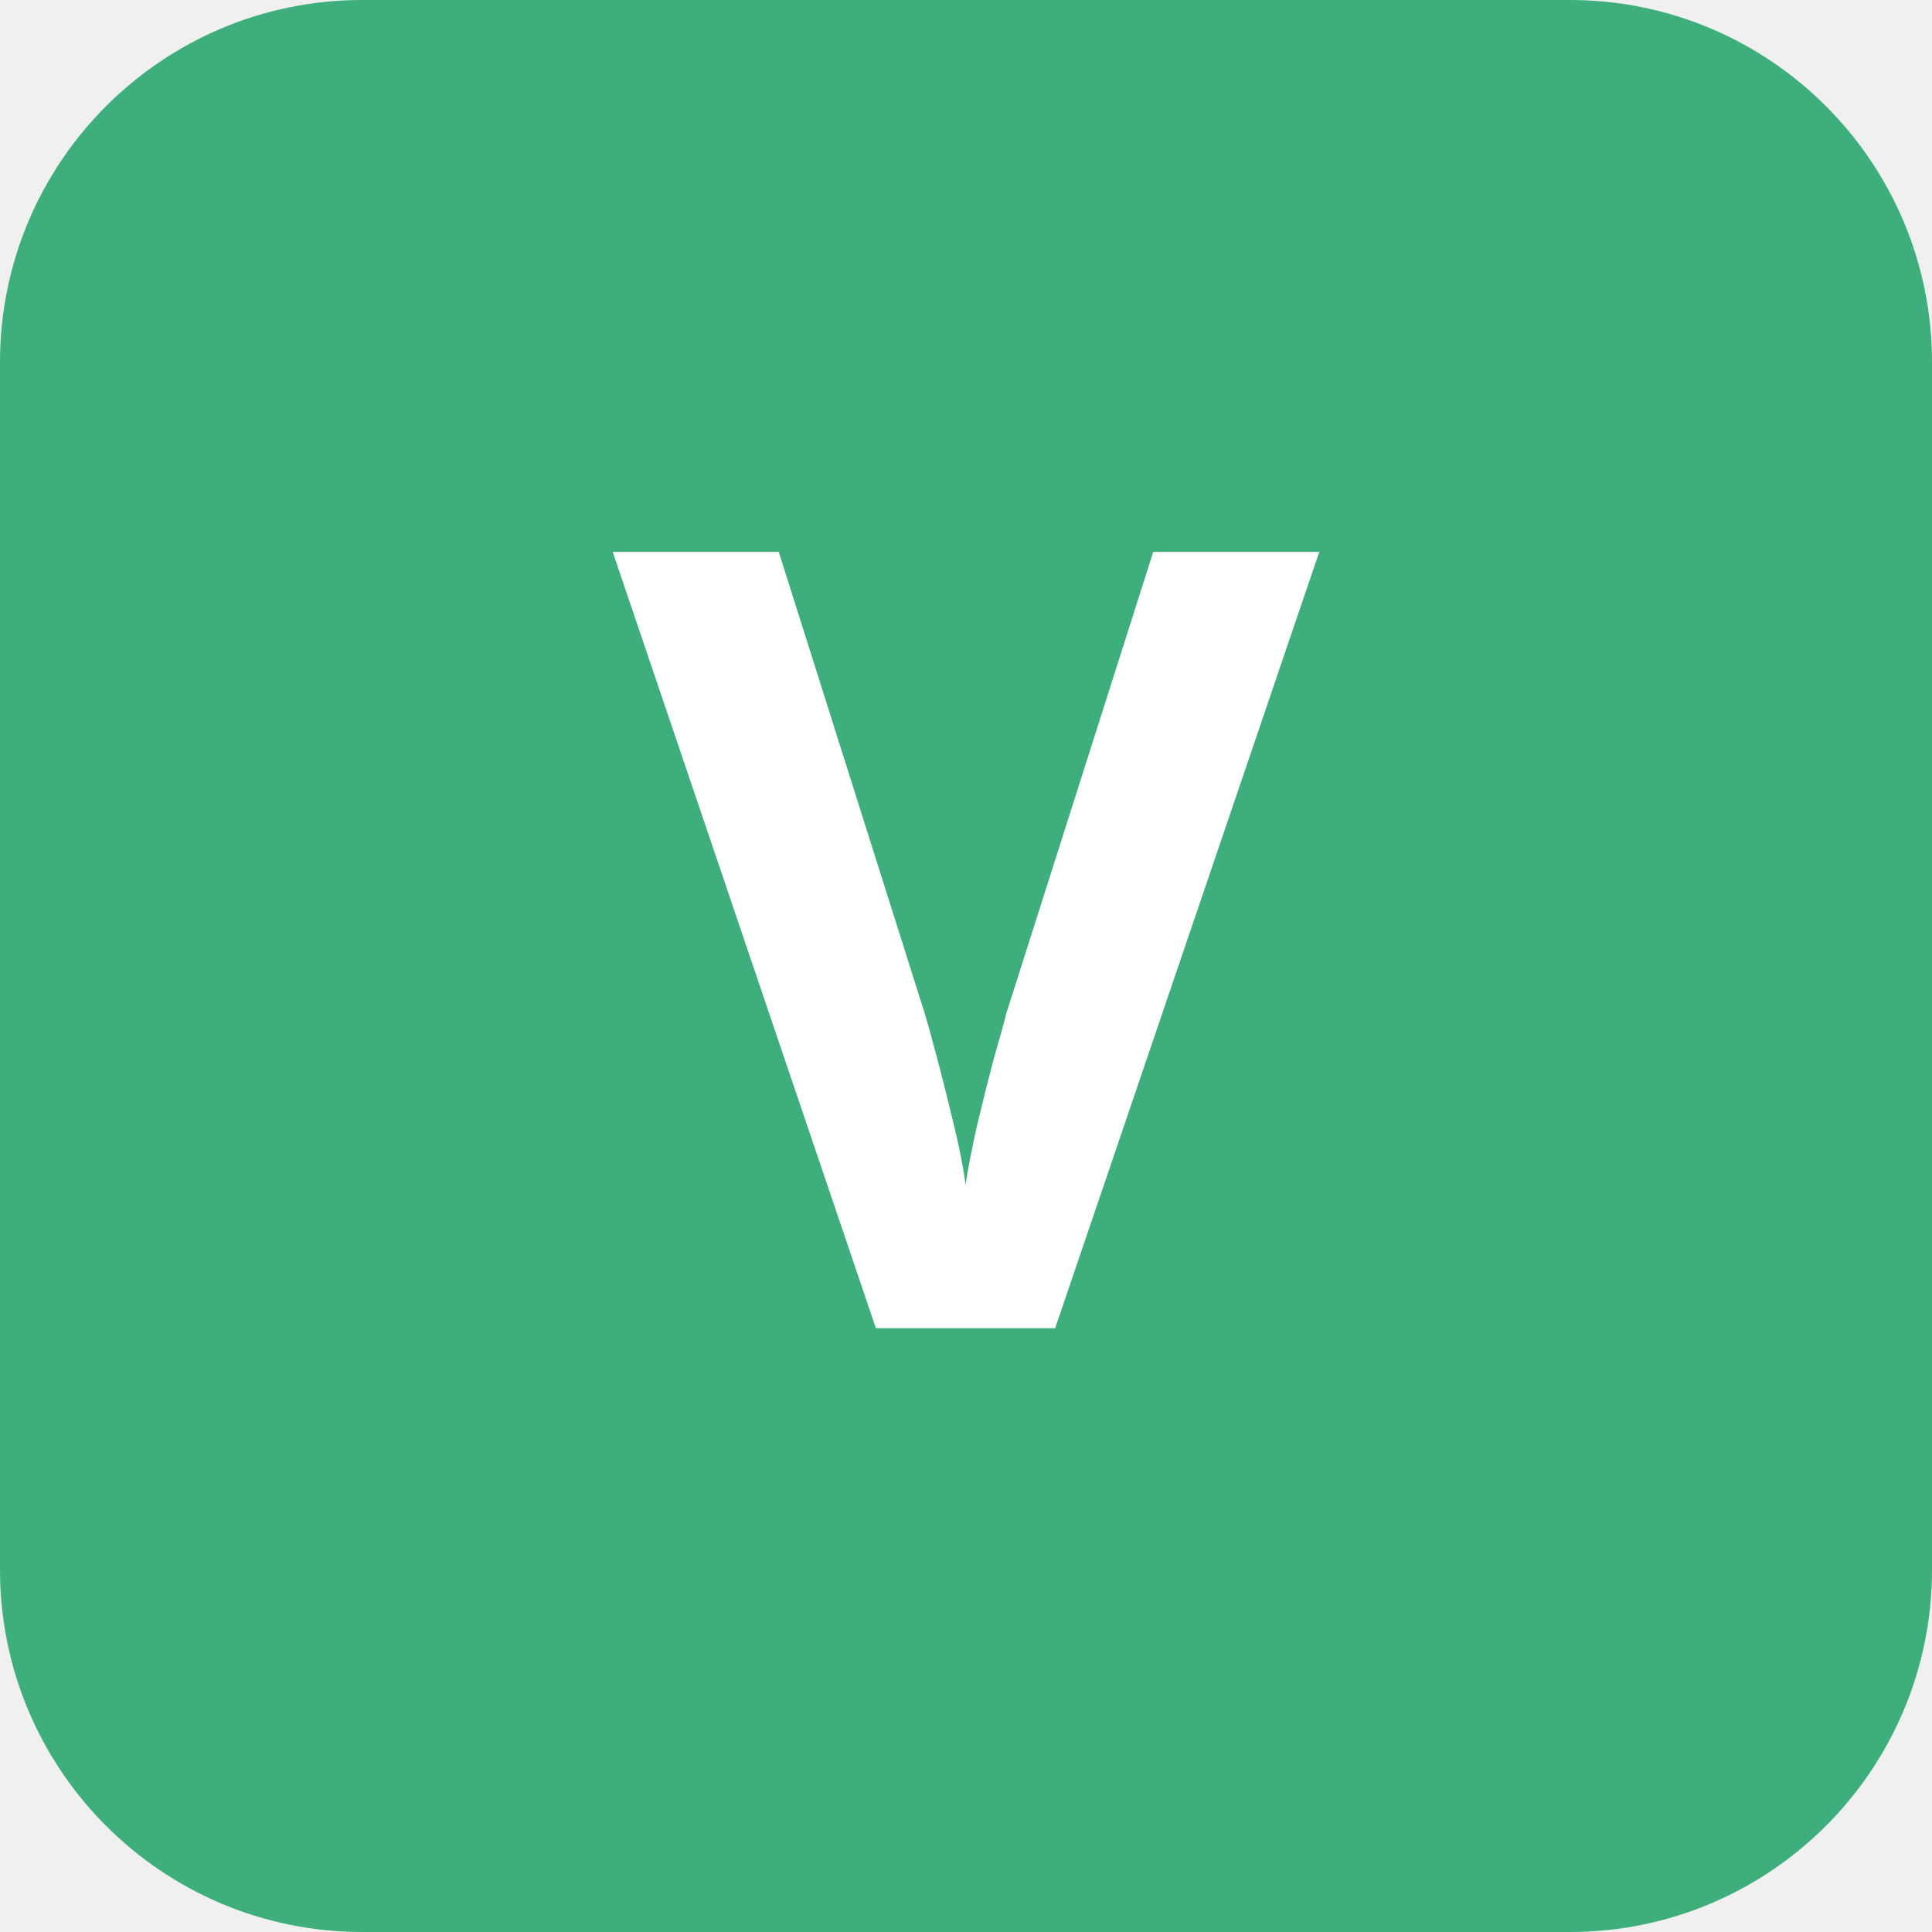
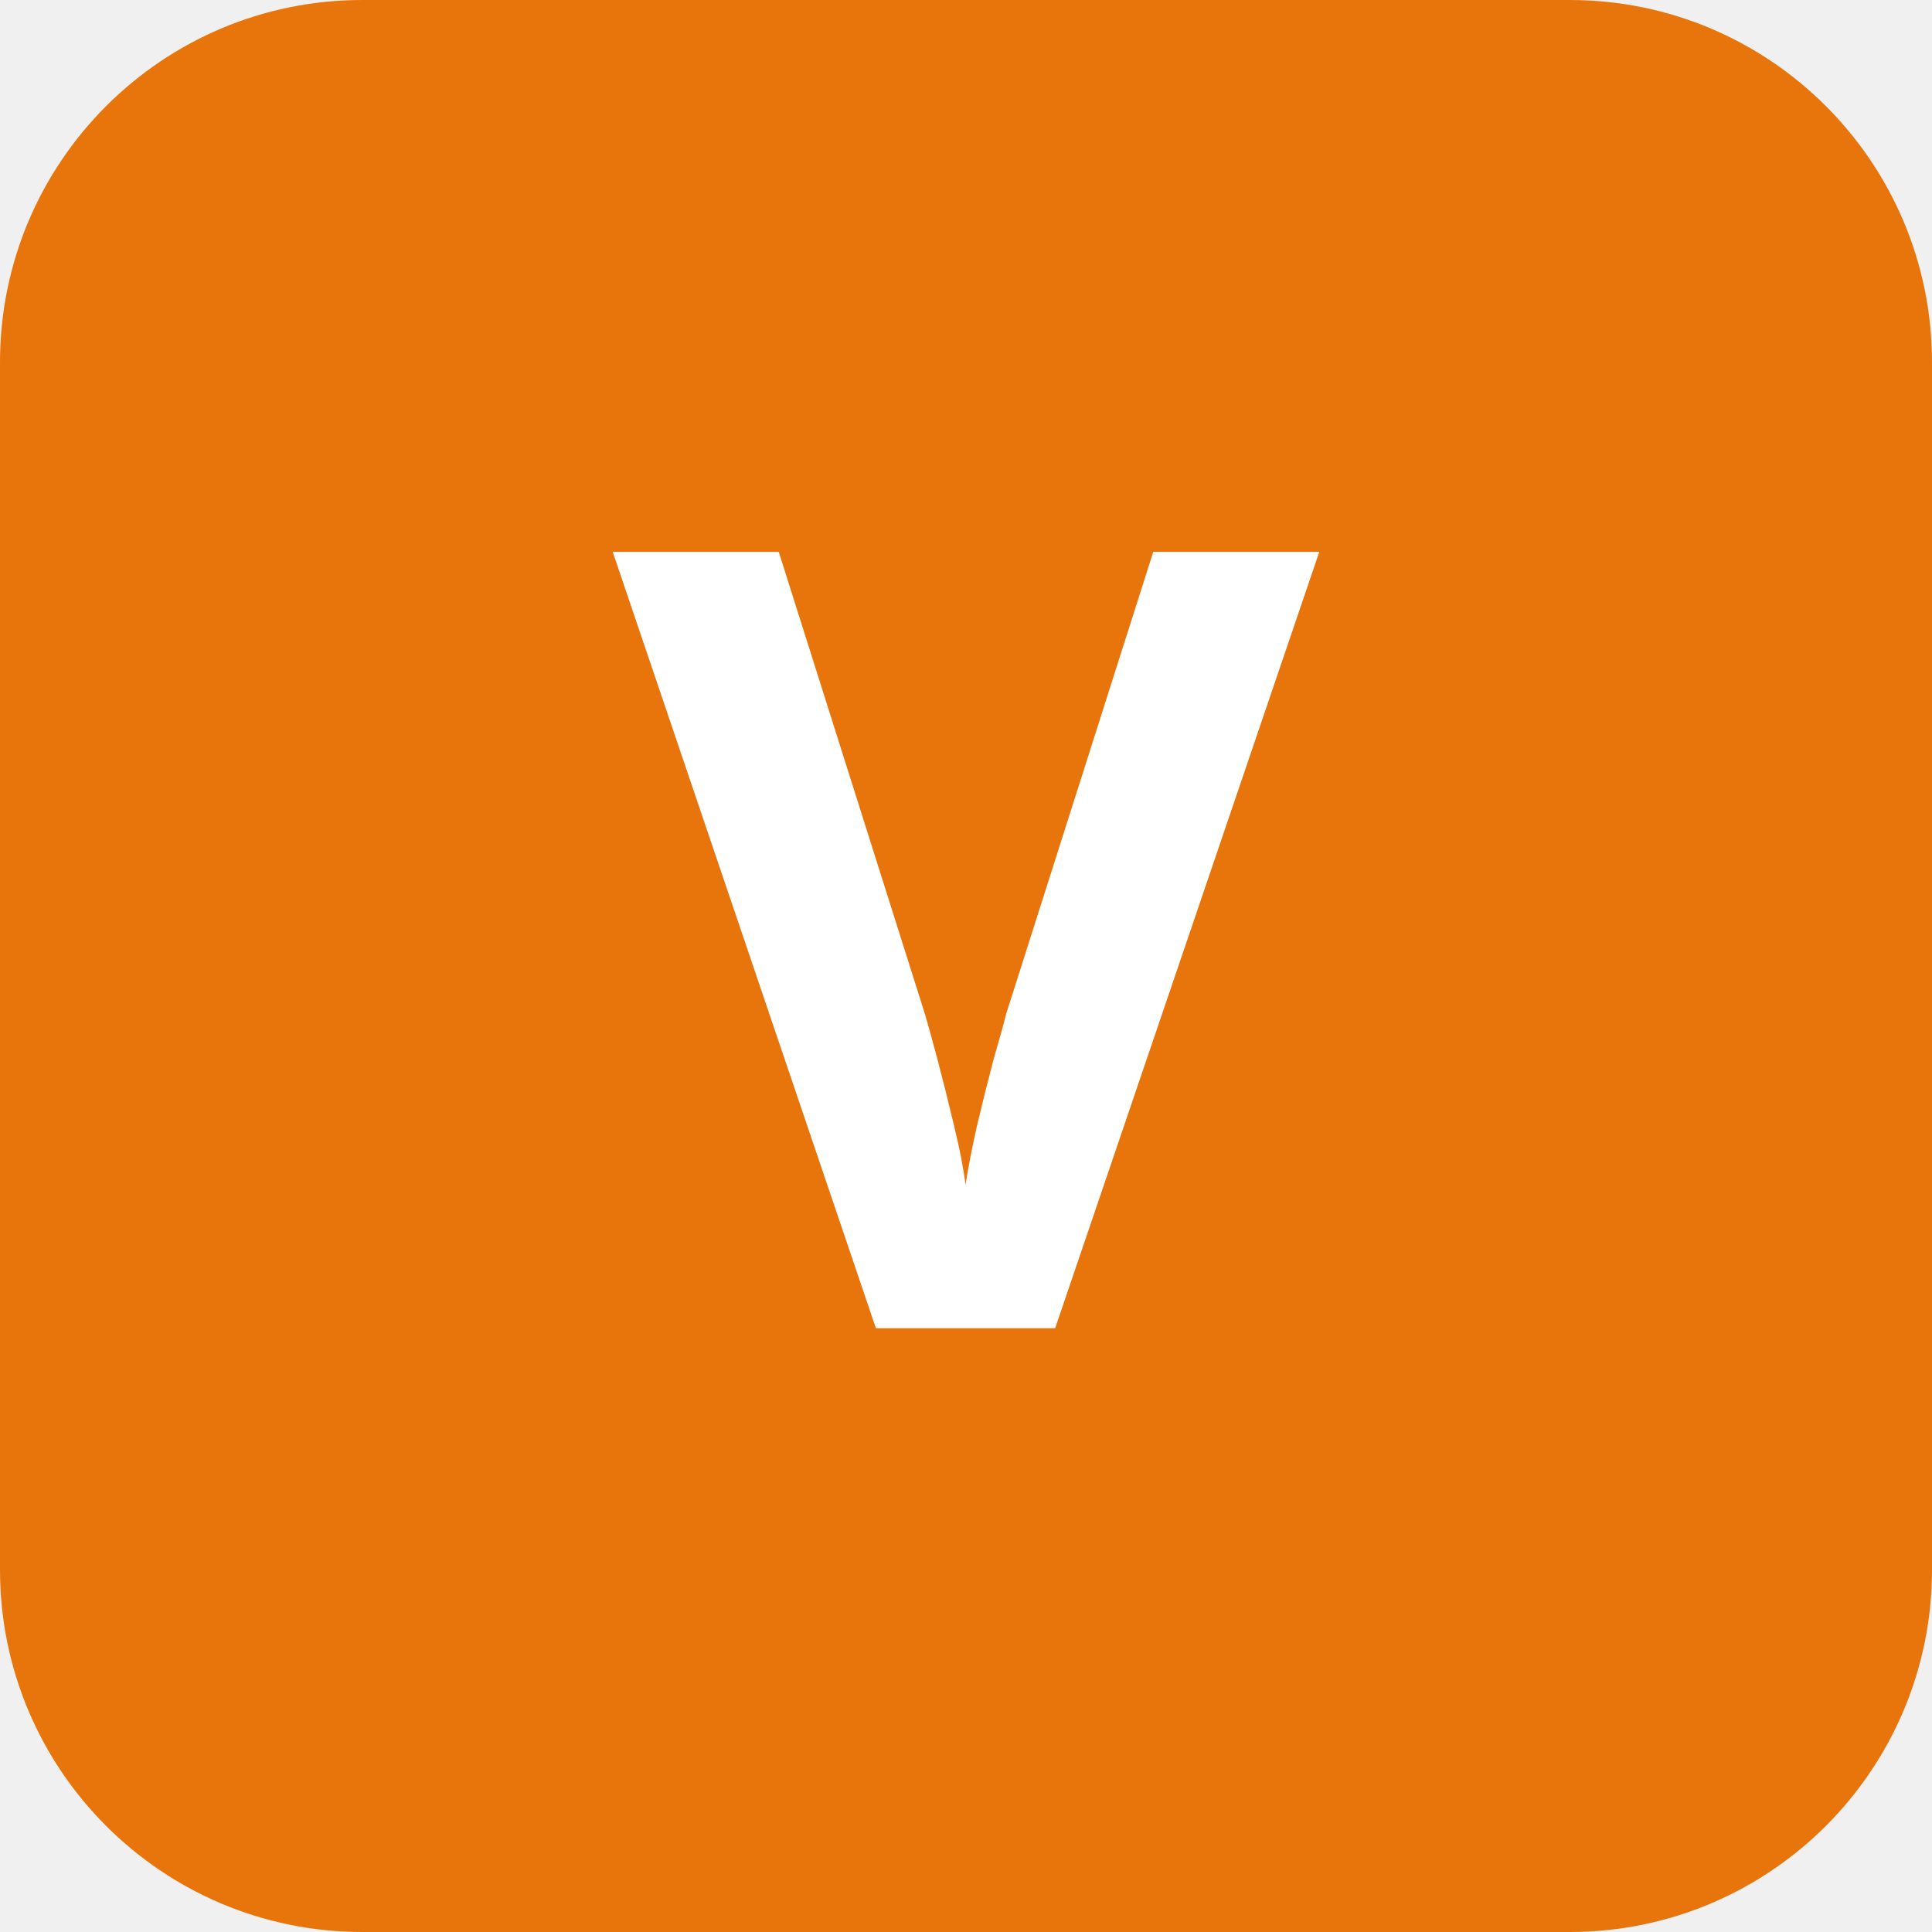
<svg xmlns="http://www.w3.org/2000/svg" viewBox="0 0 32 32" fill="none">
-   <rect width="32" height="32" rx="6" fill="#3eaf7c" />
+   <rect width="32" height="32" rx="6" fill="#e8740c" />
  <text x="16" y="22" text-anchor="middle" font-family="sans-serif" font-weight="bold" font-size="18" fill="white">V</text>
</svg>
